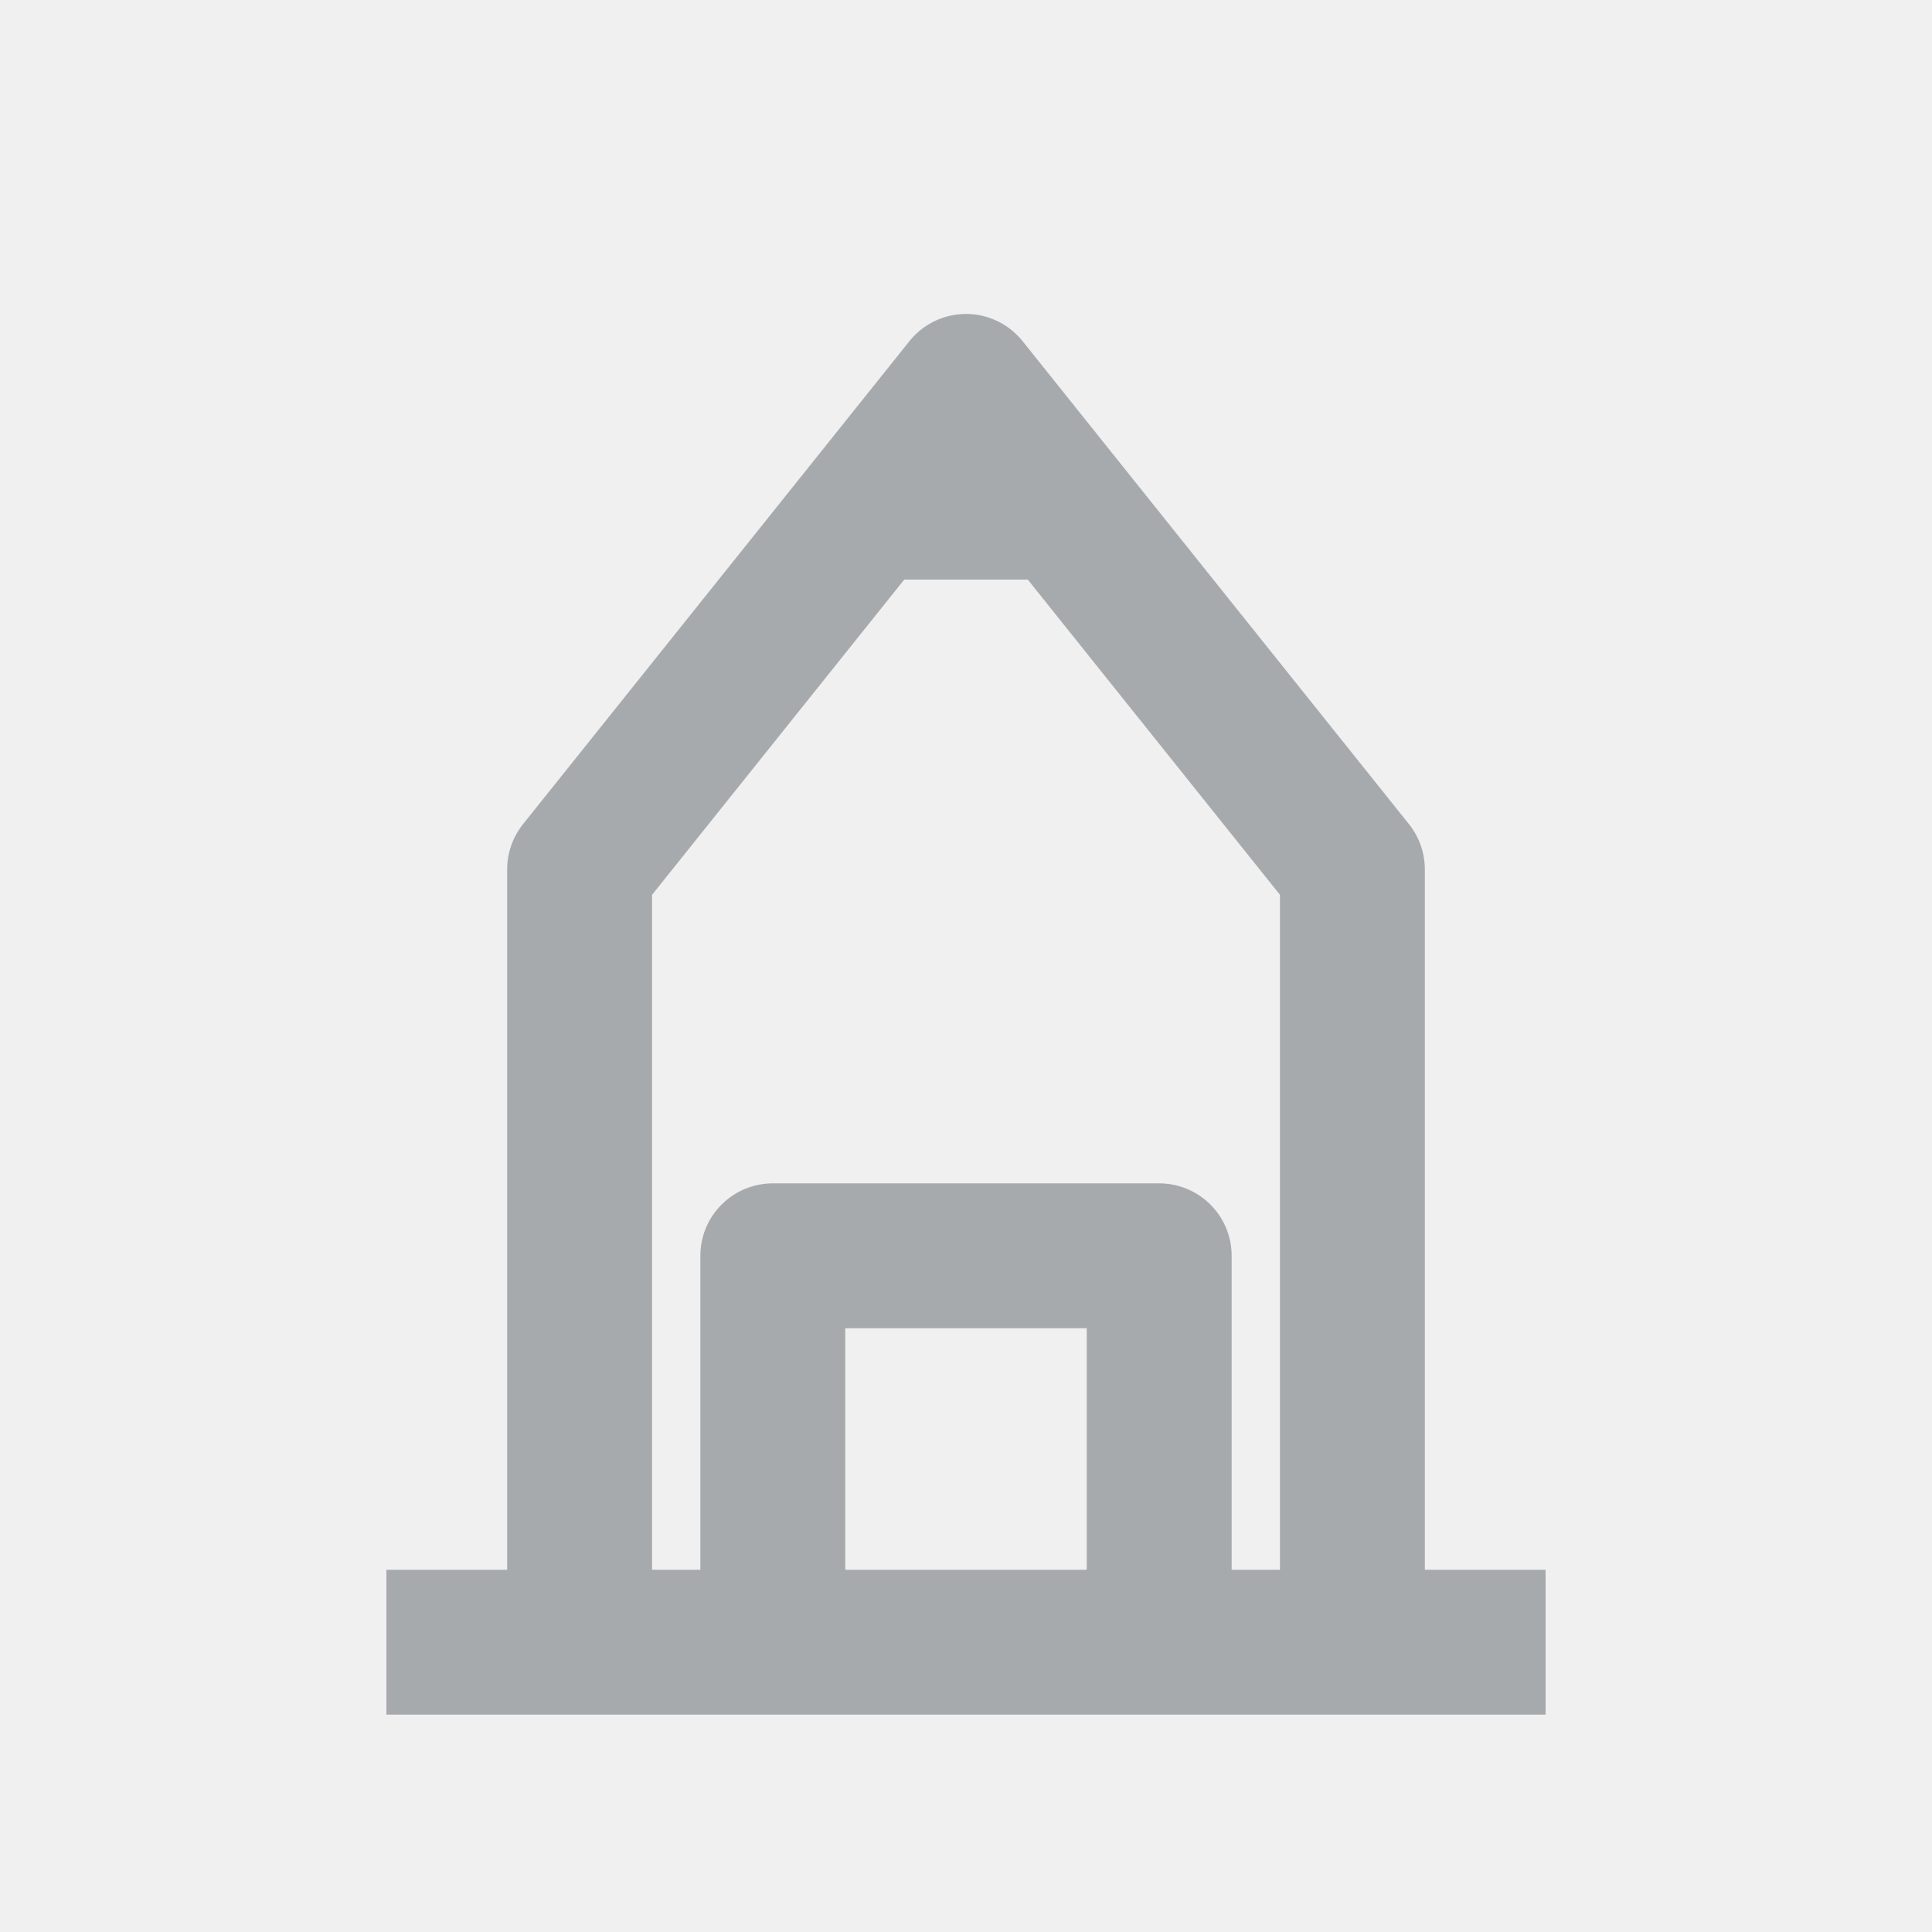
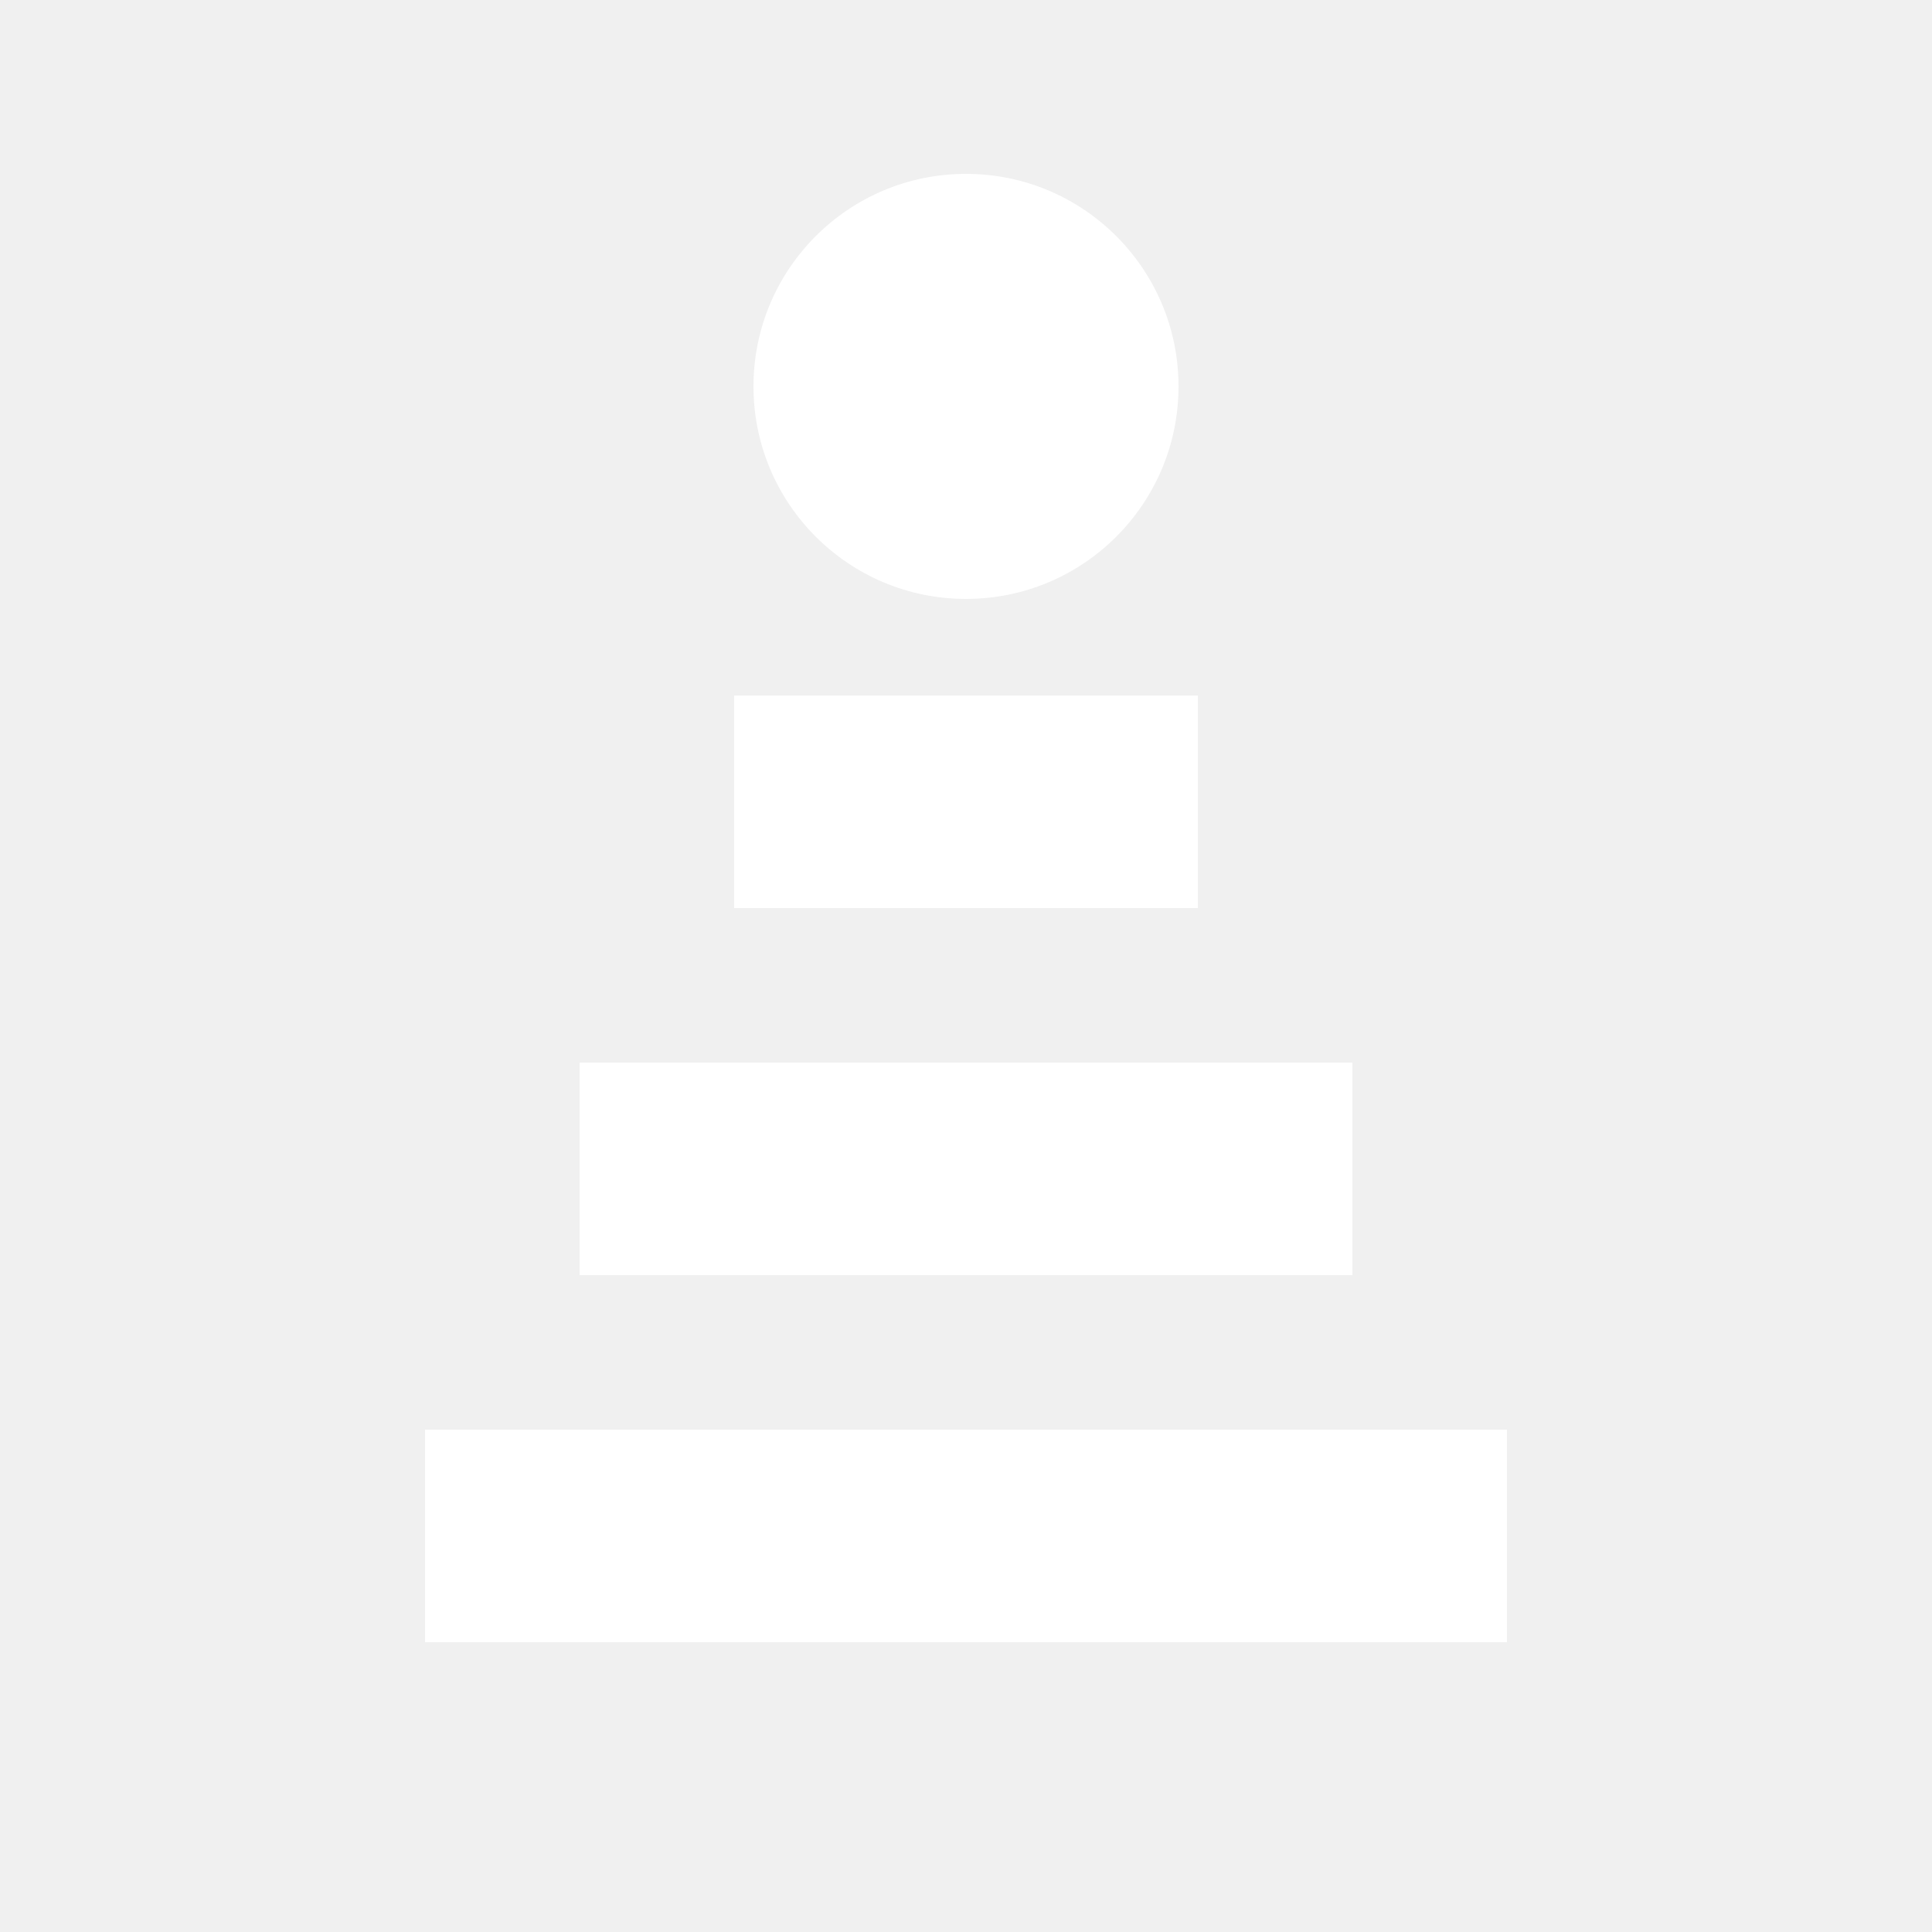
- <svg xmlns="http://www.w3.org/2000/svg" viewBox="0 0 20 20" fill="none" aria-hidden="true">
-   <path stroke="#a7aaad" stroke-width="1.5" stroke-linejoin="round" d="M4 17h12M6 17V9l4-5 4 5v8M8 17v-4h4v4M10 4v2" />
+ <svg xmlns="http://www.w3.org/2000/svg" width="20" height="20" viewBox="0 0 20 20" role="img" aria-hidden="true">
+   <circle cx="10" cy="4" r="2.2" fill="#ffffff" />
+   <rect x="7.6" y="7.2" width="4.8" height="2.2" fill="#ffffff" />
+   <rect x="6" y="11" width="8" height="2.2" fill="#ffffff" />
+   <rect x="4.4" y="14.8" width="11.2" height="2.2" fill="#ffffff" />
</svg>
